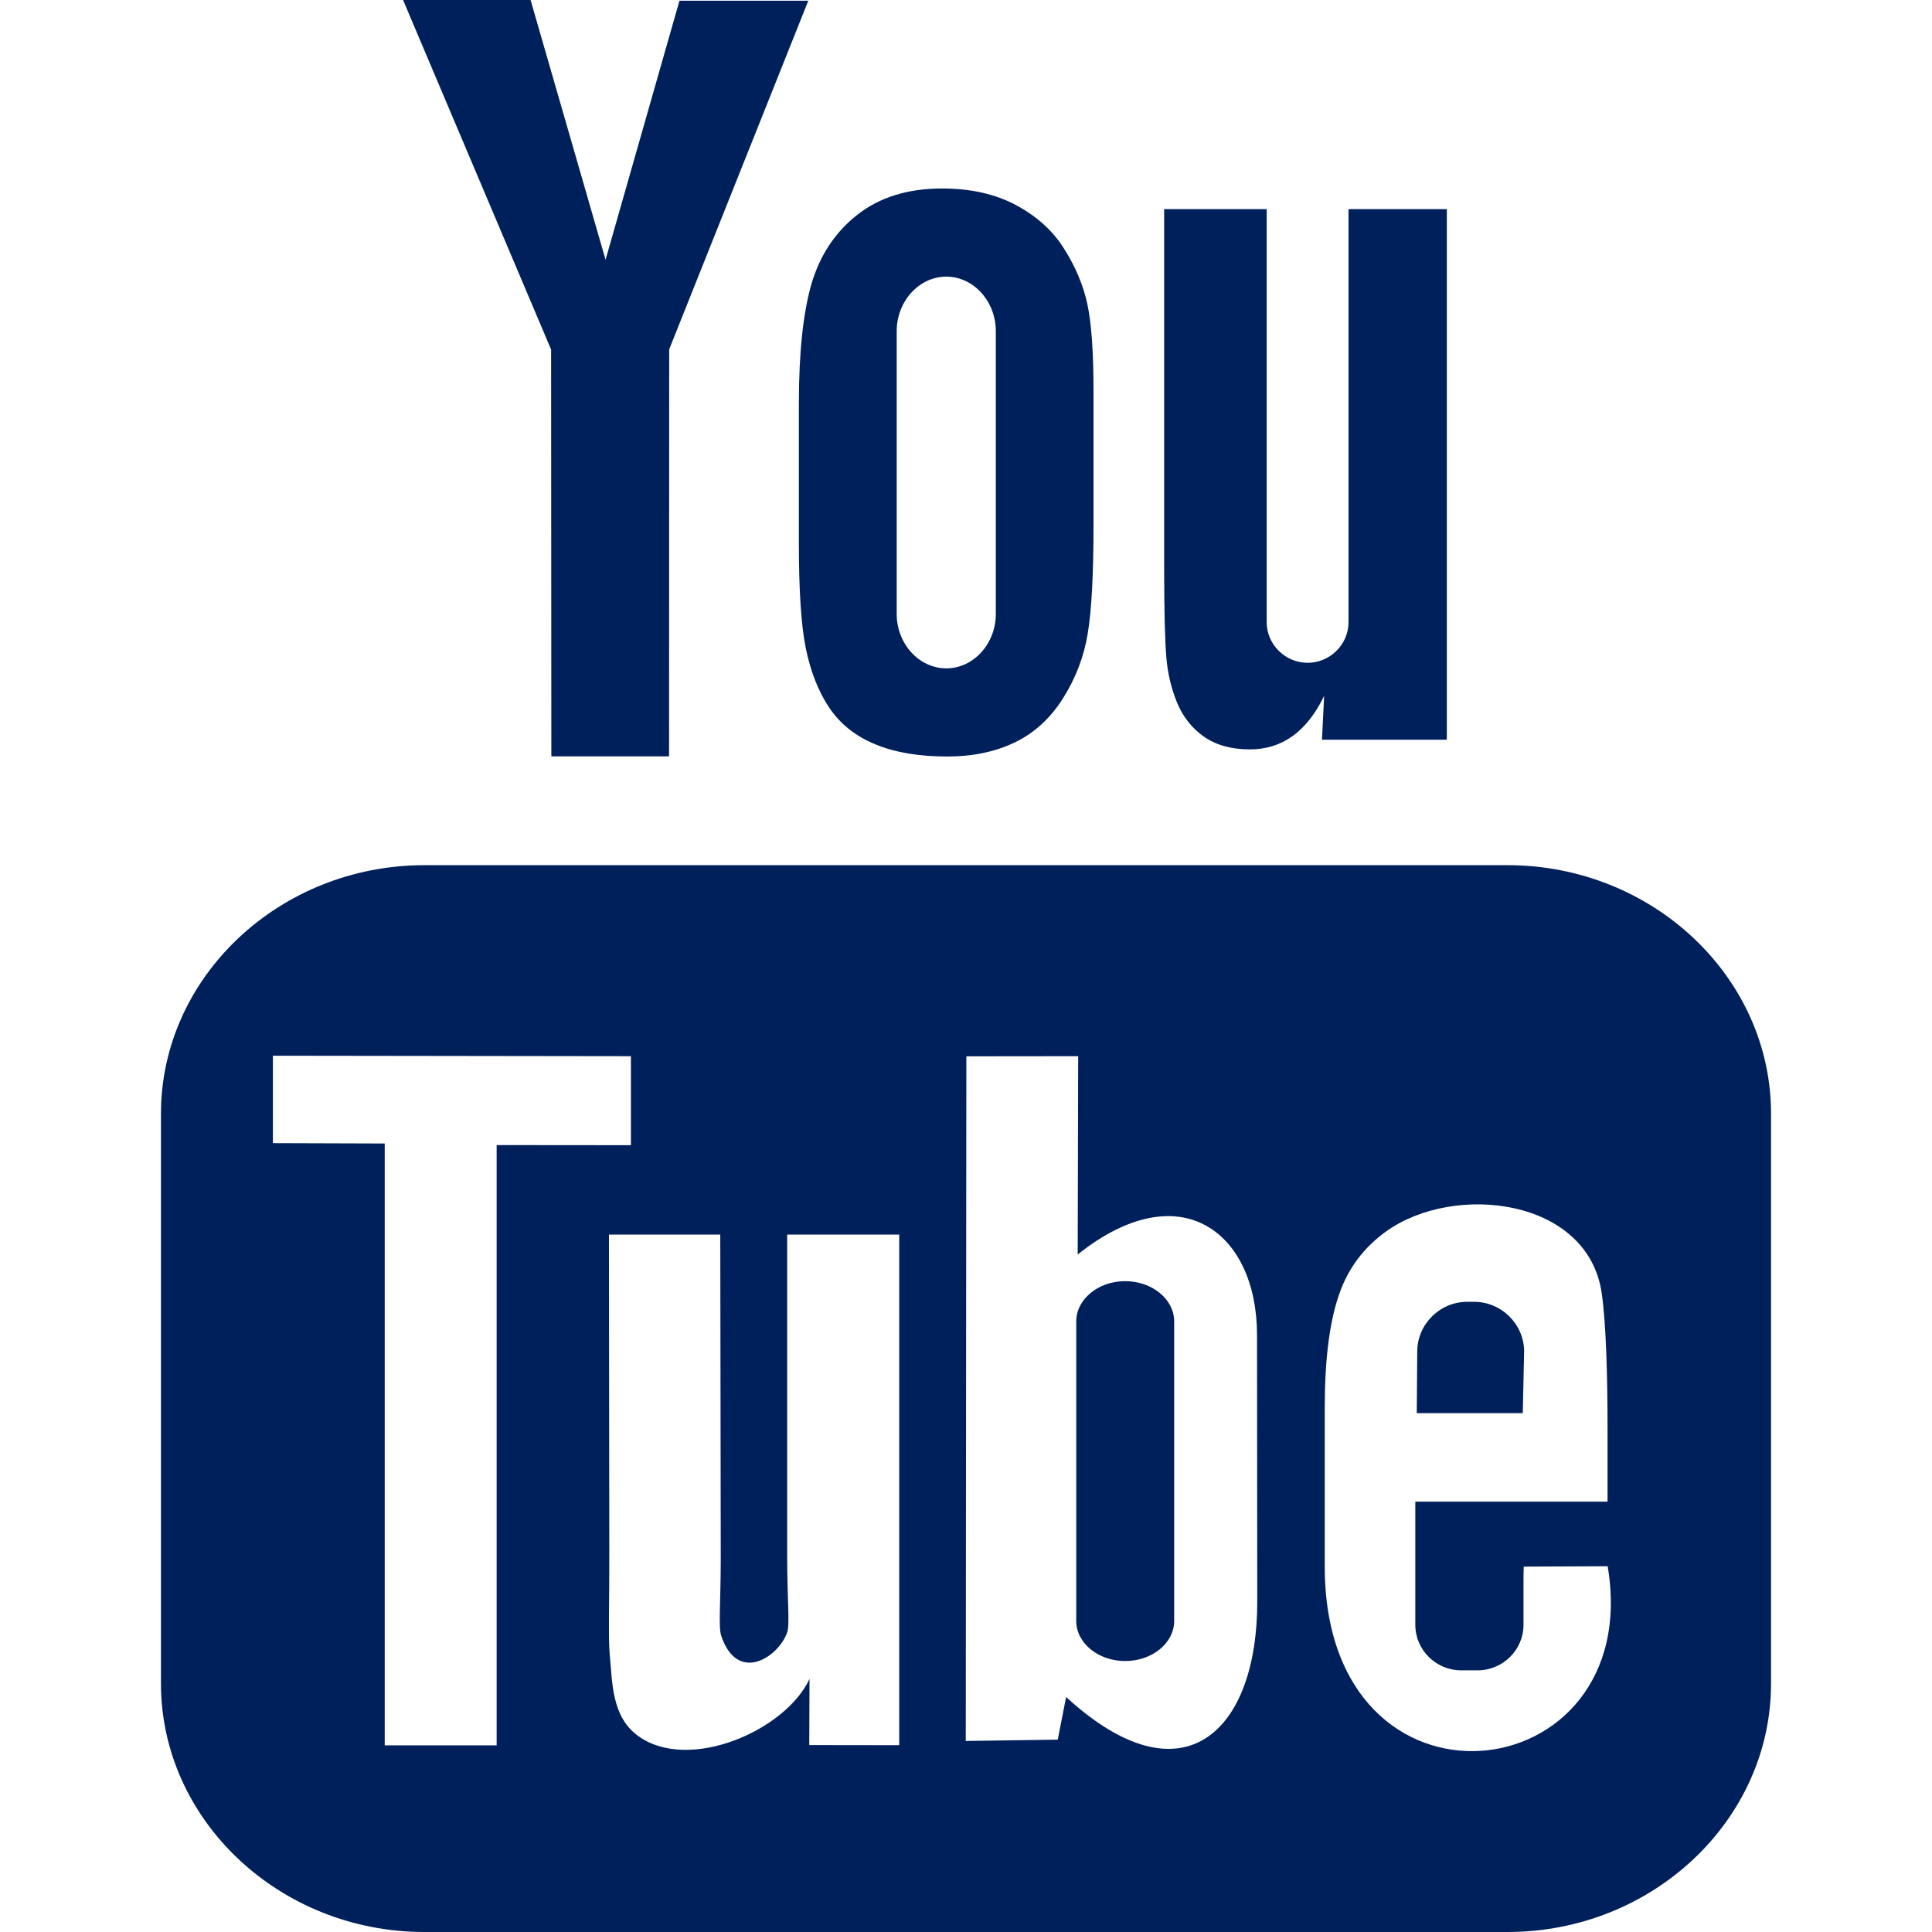
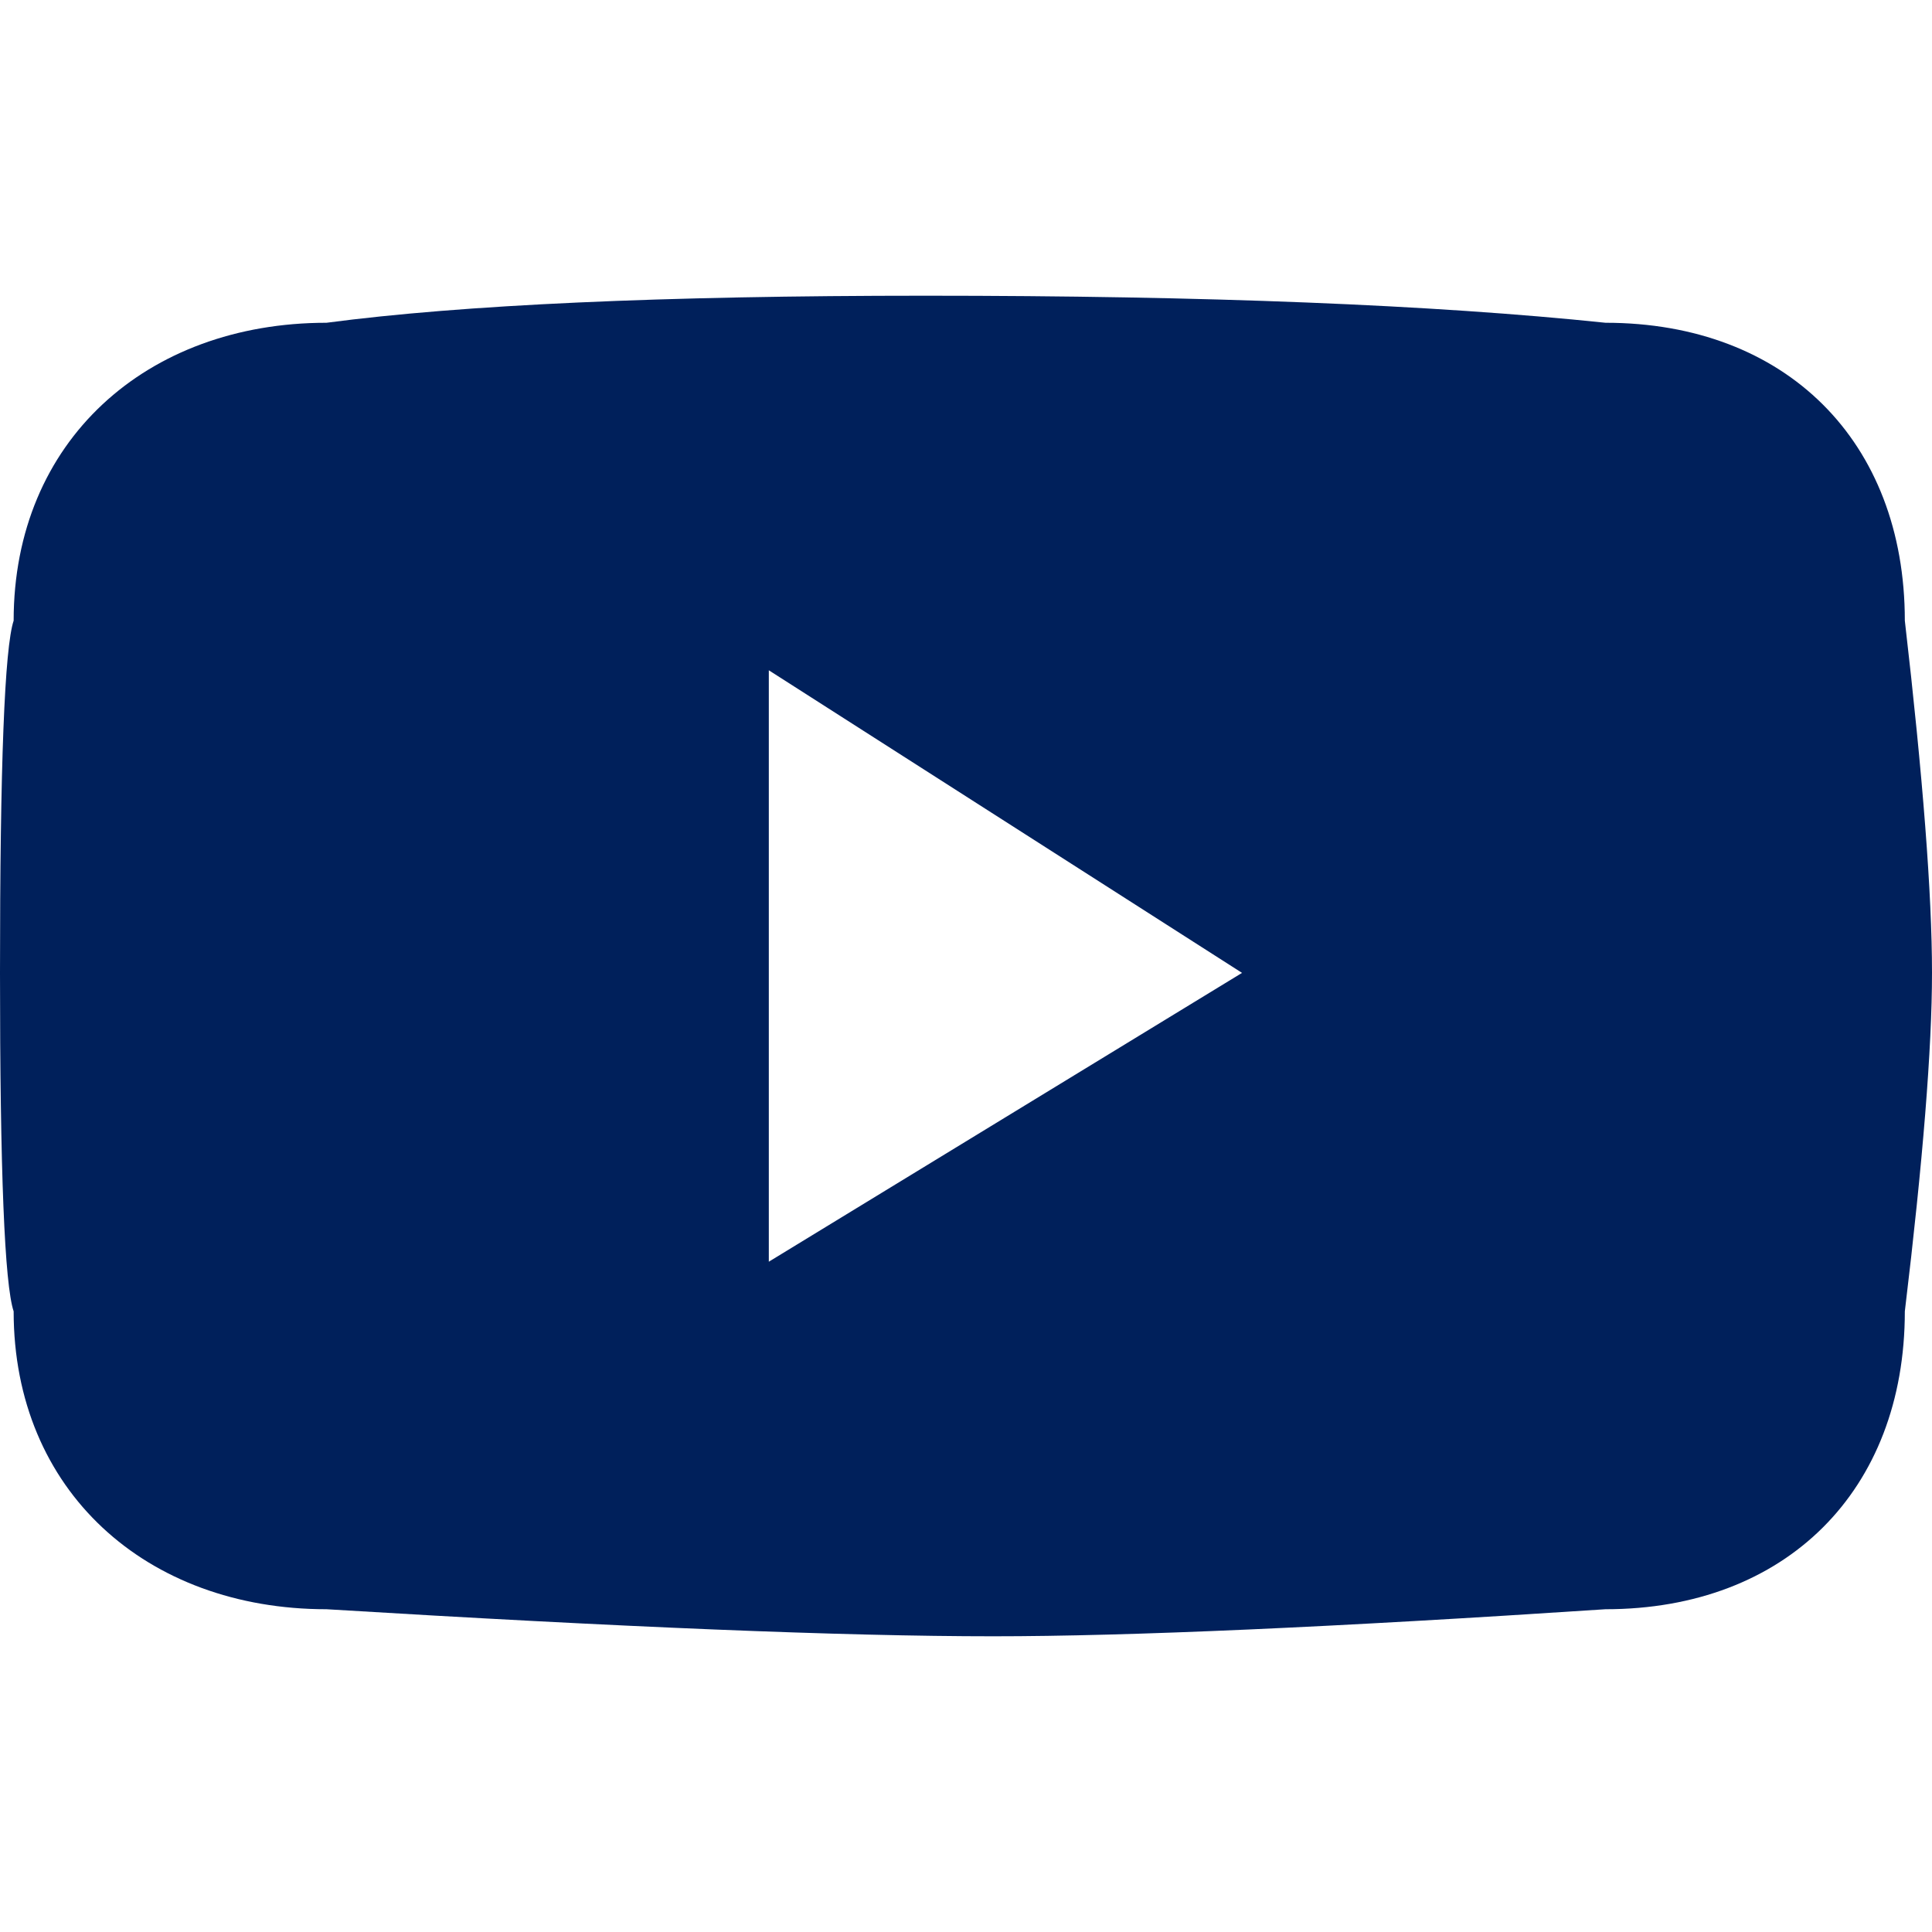
<svg xmlns="http://www.w3.org/2000/svg" width="16px" height="16px" viewBox="0 0 16 16" version="1.1">
  <g id="Icons" stroke="none" stroke-width="1" fill="none" fill-rule="evenodd">
    <g id="Icon/youtube" fill="#00205B">
-       <path d="M12.611,11.703 L11.733,11.703 L11.737,11.193 C11.737,10.967 11.924,10.781 12.151,10.781 L12.207,10.781 C12.435,10.781 12.622,10.967 12.622,11.193 L12.611,11.703 Z M9.318,10.61 C9.095,10.61 8.913,10.76 8.913,10.943 L8.913,13.424 C8.913,13.607 9.095,13.756 9.318,13.756 C9.542,13.756 9.724,13.607 9.724,13.424 L9.724,10.943 C9.724,10.76 9.542,10.61 9.318,10.61 Z M14.667,9.223 L14.667,13.942 C14.667,15.074 13.685,16 12.485,16 L3.515,16 C2.315,16 1.333,15.074 1.333,13.942 L1.333,9.223 C1.333,8.091 2.315,7.165 3.515,7.165 L12.485,7.165 C13.685,7.165 14.667,8.091 14.667,9.223 Z M4.113,14.454 L4.113,9.483 L5.225,9.484 L5.225,8.747 L2.26,8.743 L2.26,9.467 L3.186,9.47 L3.186,14.454 L4.113,14.454 Z M7.447,10.224 L6.519,10.224 L6.519,12.878 C6.519,13.262 6.543,13.454 6.518,13.522 C6.443,13.728 6.104,13.946 5.972,13.544 C5.949,13.474 5.969,13.261 5.969,12.897 L5.965,10.224 L5.043,10.224 L5.046,12.855 C5.047,13.258 5.037,13.558 5.049,13.695 C5.072,13.937 5.064,14.218 5.287,14.378 C5.705,14.679 6.504,14.334 6.704,13.904 L6.702,14.452 L7.447,14.453 L7.447,10.224 L7.447,10.224 Z M10.412,13.263 L10.41,11.054 C10.41,10.212 9.78,9.708 8.925,10.389 L8.929,8.747 L8.003,8.748 L7.998,14.418 L8.76,14.407 L8.829,14.054 C9.802,14.946 10.414,14.334 10.412,13.263 Z M13.314,12.971 L12.619,12.974 C12.618,13.002 12.617,13.034 12.617,13.068 L12.617,13.456 C12.617,13.664 12.446,13.833 12.237,13.833 L12.101,13.833 C11.892,13.833 11.721,13.664 11.721,13.456 L11.721,13.413 L11.721,12.987 L11.721,12.436 L13.313,12.436 L13.313,11.837 C13.313,11.399 13.301,10.961 13.265,10.711 C13.151,9.919 12.04,9.794 11.478,10.199 C11.302,10.326 11.167,10.495 11.089,10.722 C11.01,10.95 10.971,11.261 10.971,11.657 L10.971,12.974 C10.971,15.164 13.631,14.854 13.314,12.971 Z M9.748,5.819 C9.796,5.935 9.87,6.03 9.971,6.101 C10.071,6.171 10.198,6.206 10.35,6.206 C10.484,6.206 10.602,6.17 10.706,6.095 C10.808,6.021 10.895,5.91 10.966,5.763 L10.948,6.126 L11.982,6.126 L11.982,1.732 L11.168,1.732 L11.168,5.152 C11.168,5.337 11.015,5.489 10.829,5.489 C10.644,5.489 10.49,5.337 10.49,5.152 L10.49,1.732 L9.641,1.732 L9.641,4.696 C9.641,5.073 9.648,5.325 9.66,5.453 C9.671,5.58 9.7,5.701 9.748,5.819 Z M6.616,3.337 C6.616,2.915 6.652,2.586 6.721,2.348 C6.792,2.111 6.918,1.921 7.101,1.778 C7.284,1.634 7.518,1.561 7.802,1.561 C8.041,1.561 8.246,1.608 8.417,1.7 C8.589,1.793 8.721,1.913 8.813,2.061 C8.907,2.209 8.971,2.362 9.005,2.518 C9.039,2.677 9.056,2.916 9.056,3.238 L9.056,4.35 C9.056,4.757 9.04,5.057 9.008,5.247 C8.977,5.438 8.909,5.615 8.804,5.782 C8.701,5.946 8.568,6.069 8.407,6.147 C8.244,6.226 8.057,6.265 7.846,6.265 C7.61,6.265 7.412,6.232 7.249,6.164 C7.084,6.097 6.958,5.995 6.867,5.86 C6.776,5.724 6.712,5.559 6.673,5.367 C6.634,5.175 6.616,4.886 6.616,4.5 L6.616,3.337 L6.616,3.337 Z M7.426,5.083 C7.426,5.332 7.611,5.535 7.837,5.535 C8.062,5.535 8.247,5.332 8.247,5.083 L8.247,2.743 C8.247,2.495 8.062,2.291 7.837,2.291 C7.611,2.291 7.426,2.495 7.426,2.743 L7.426,5.083 Z M4.566,6.264 L5.541,6.264 L5.542,2.893 L6.694,0.006 L5.627,0.006 L5.015,2.151 L4.394,0 L3.338,0 L4.564,2.895 L4.566,6.264 Z" id="Icon-Color" />
+       <path d="M2.704,2.673 C3.831,2.524 5.484,2.449 7.662,2.449 C9.991,2.449 11.869,2.524 13.296,2.673 C14.789,2.673 15.775,3.654 15.775,5.14 C15.925,6.436 16,7.408 16,8.056 C16,8.679 15.925,9.614 15.775,10.86 C15.775,12.346 14.789,13.327 13.296,13.327 C11.042,13.476 9.352,13.551 8.225,13.551 C6.99,13.551 5.149,13.476 2.704,13.327 C1.211,13.327 0.113,12.346 0.113,10.86 C0.038,10.635 0,9.701 0,8.056 C0,6.337 0.038,5.365 0.113,5.14 C0.113,3.654 1.211,2.673 2.704,2.673 Z M6.367,5.551 L6.367,10.449 L10.286,8.057 L6.367,5.551 Z" id="Icon-Color" />
    </g>
  </g>
</svg>
